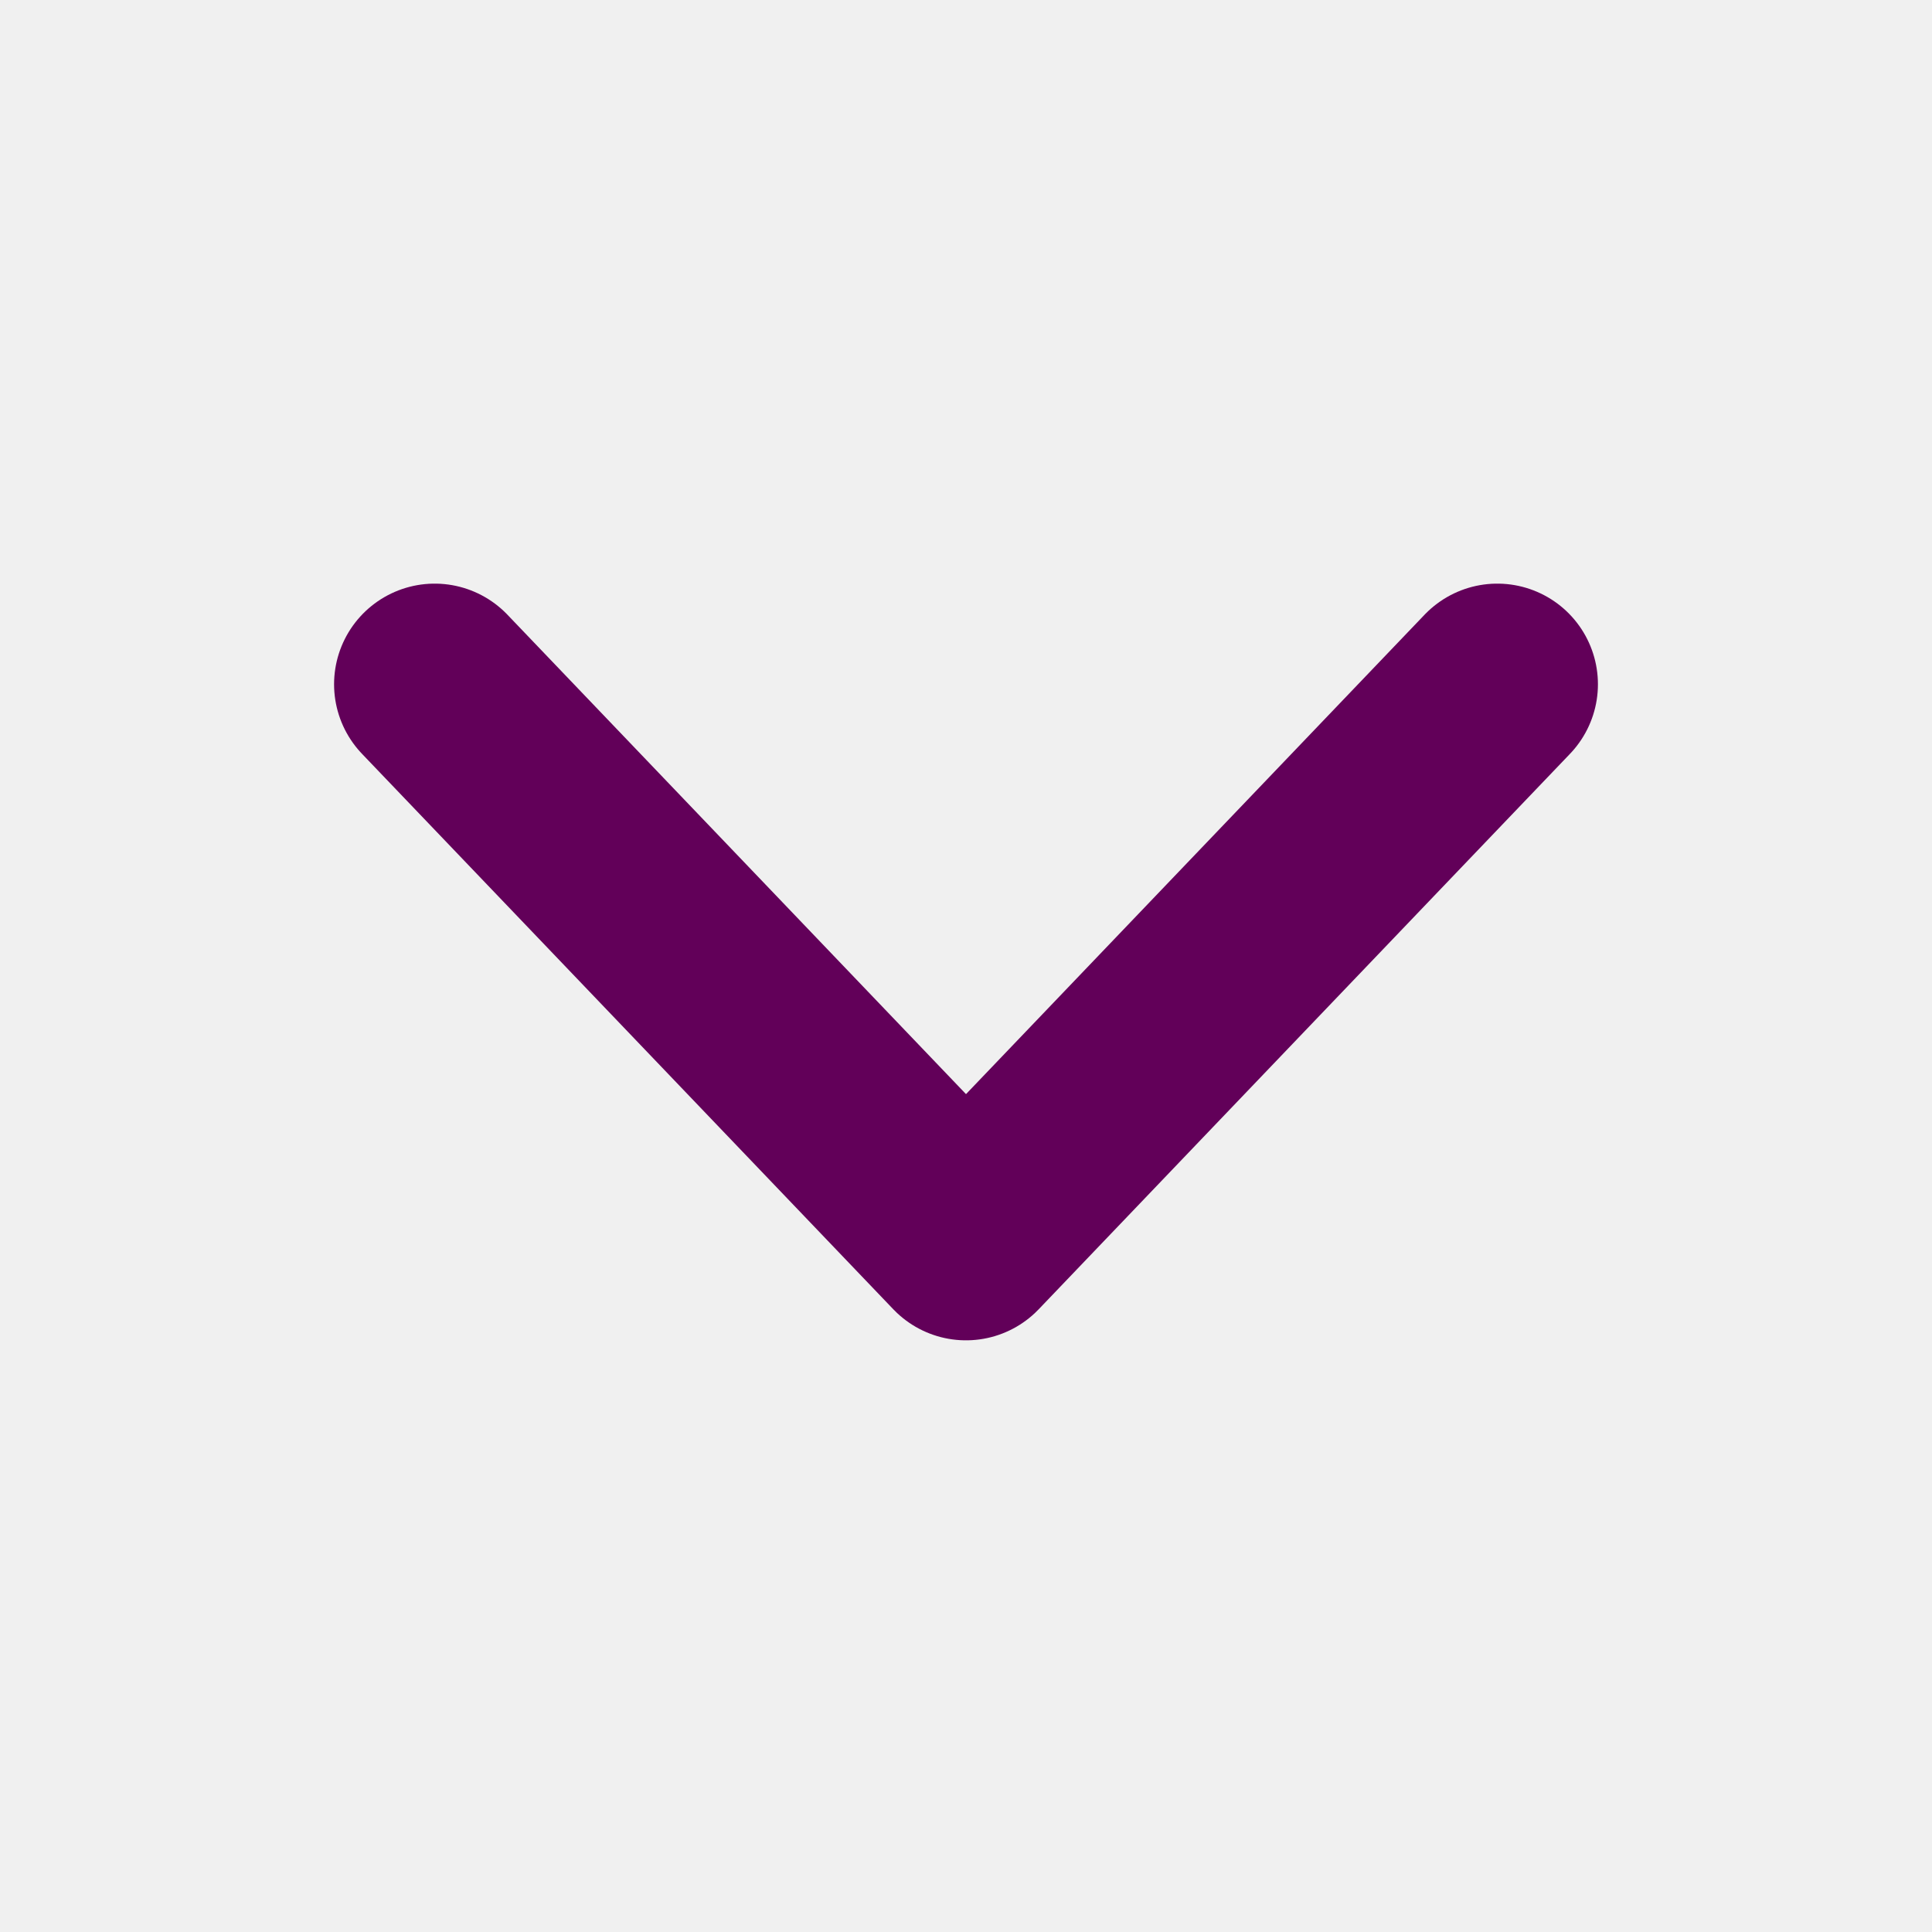
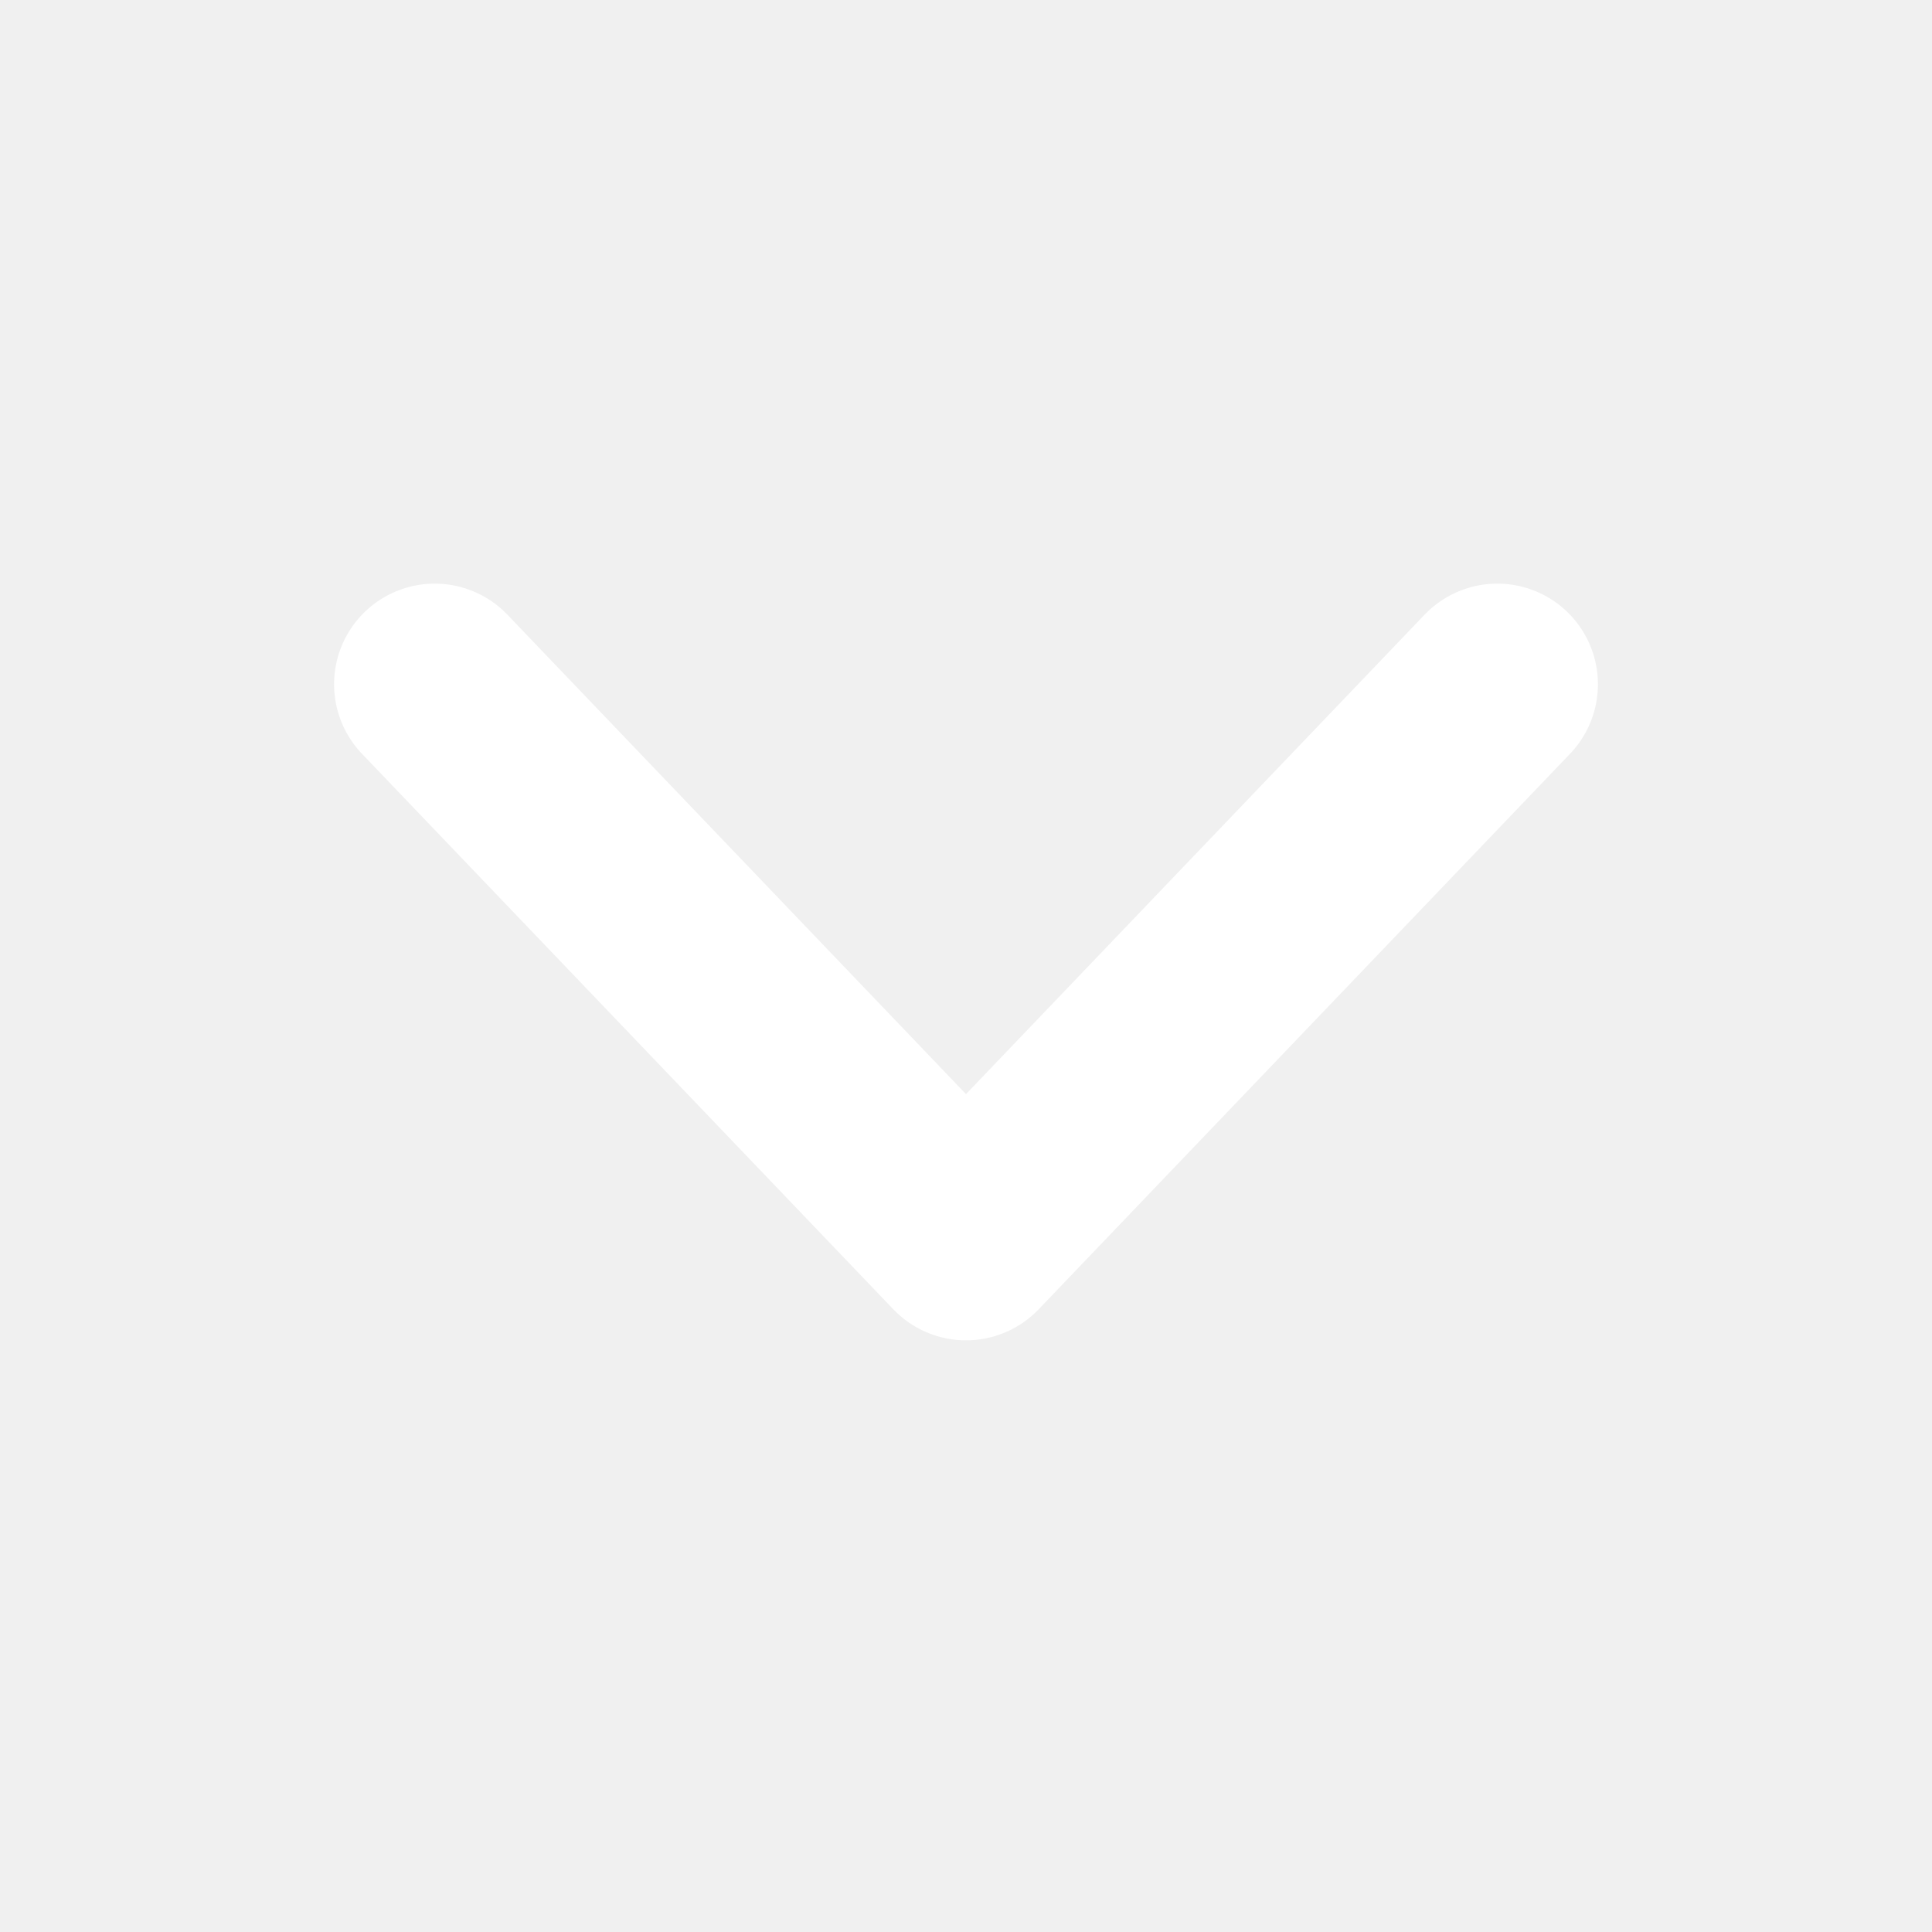
<svg xmlns="http://www.w3.org/2000/svg" version="1.1" viewBox="0 0 24 24" xml:space="preserve">
-   <style type="text/css">.st0{fill:none;stroke:#620059;stroke-width:2.5;stroke-linecap:round;stroke-linejoin:round;stroke-miterlimit:10;}</style>
+   <style type="text/css">.st0{fill:none;stroke:#FFFFFF;stroke-width:2.5;stroke-linecap:round;stroke-linejoin:round;stroke-miterlimit:10;}</style>
  <polyline class="st0" points="18.6,8.5 12,15.4 5.4,8.5 " />
</svg>
